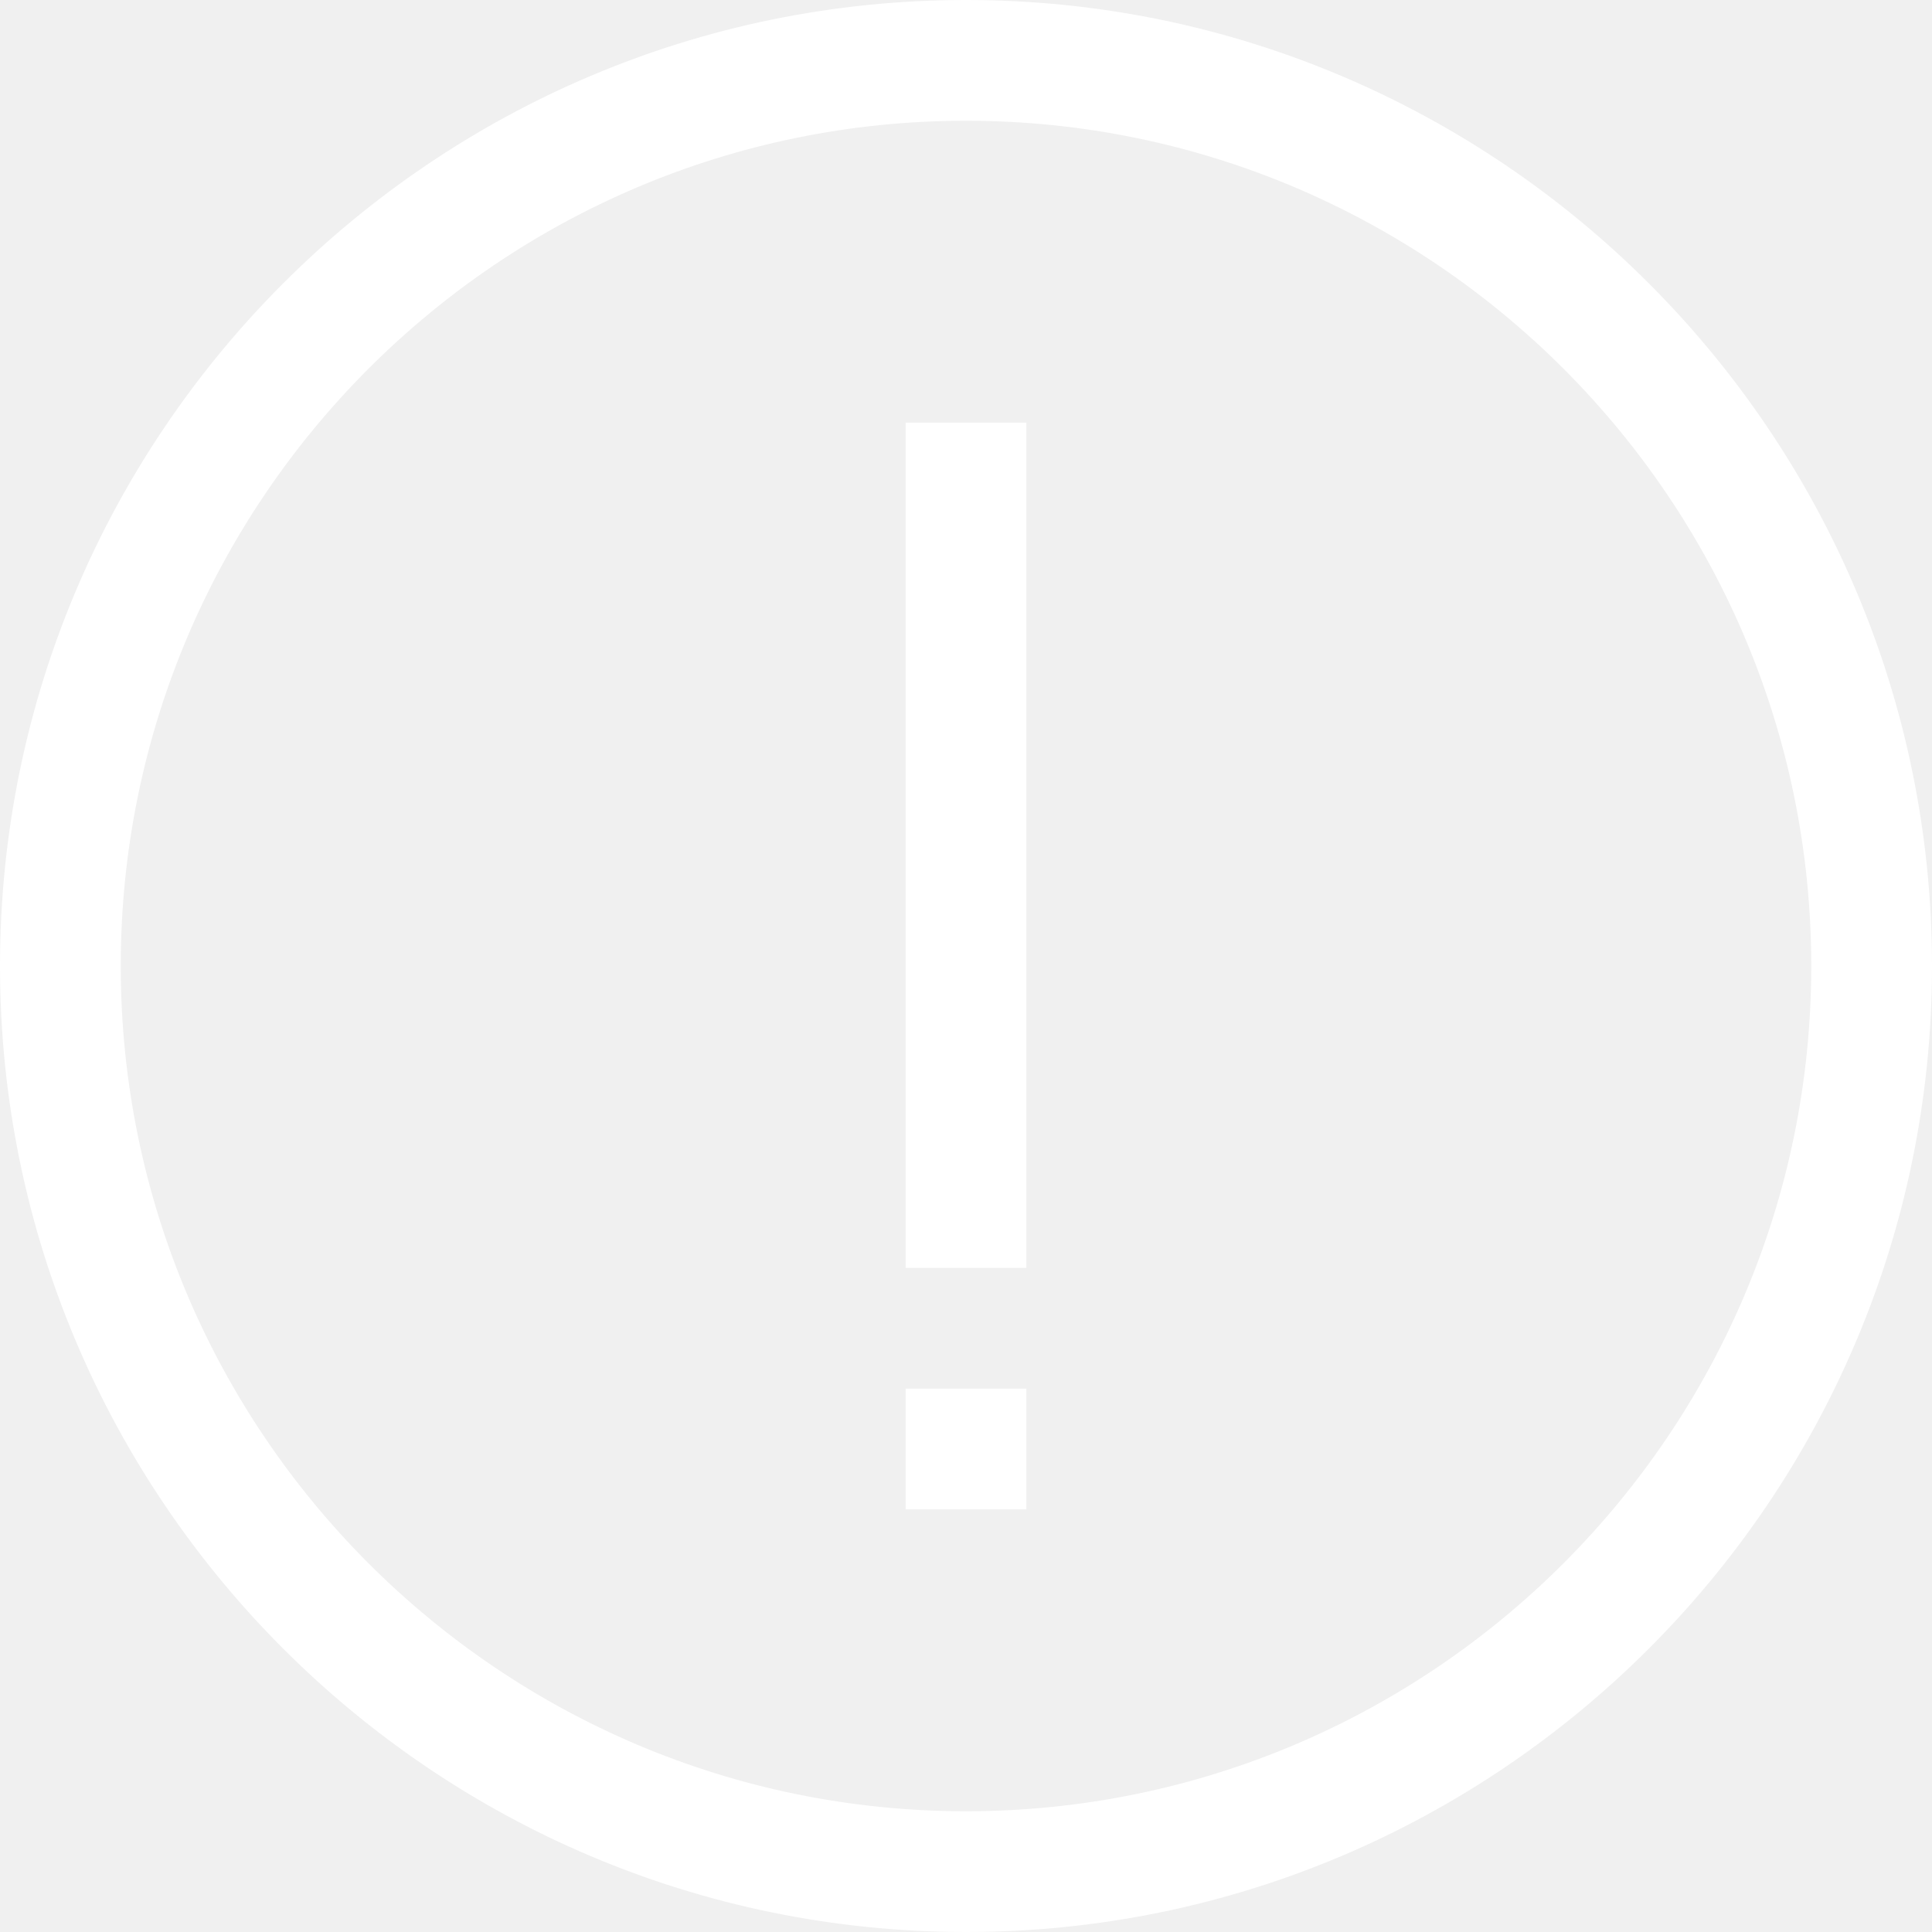
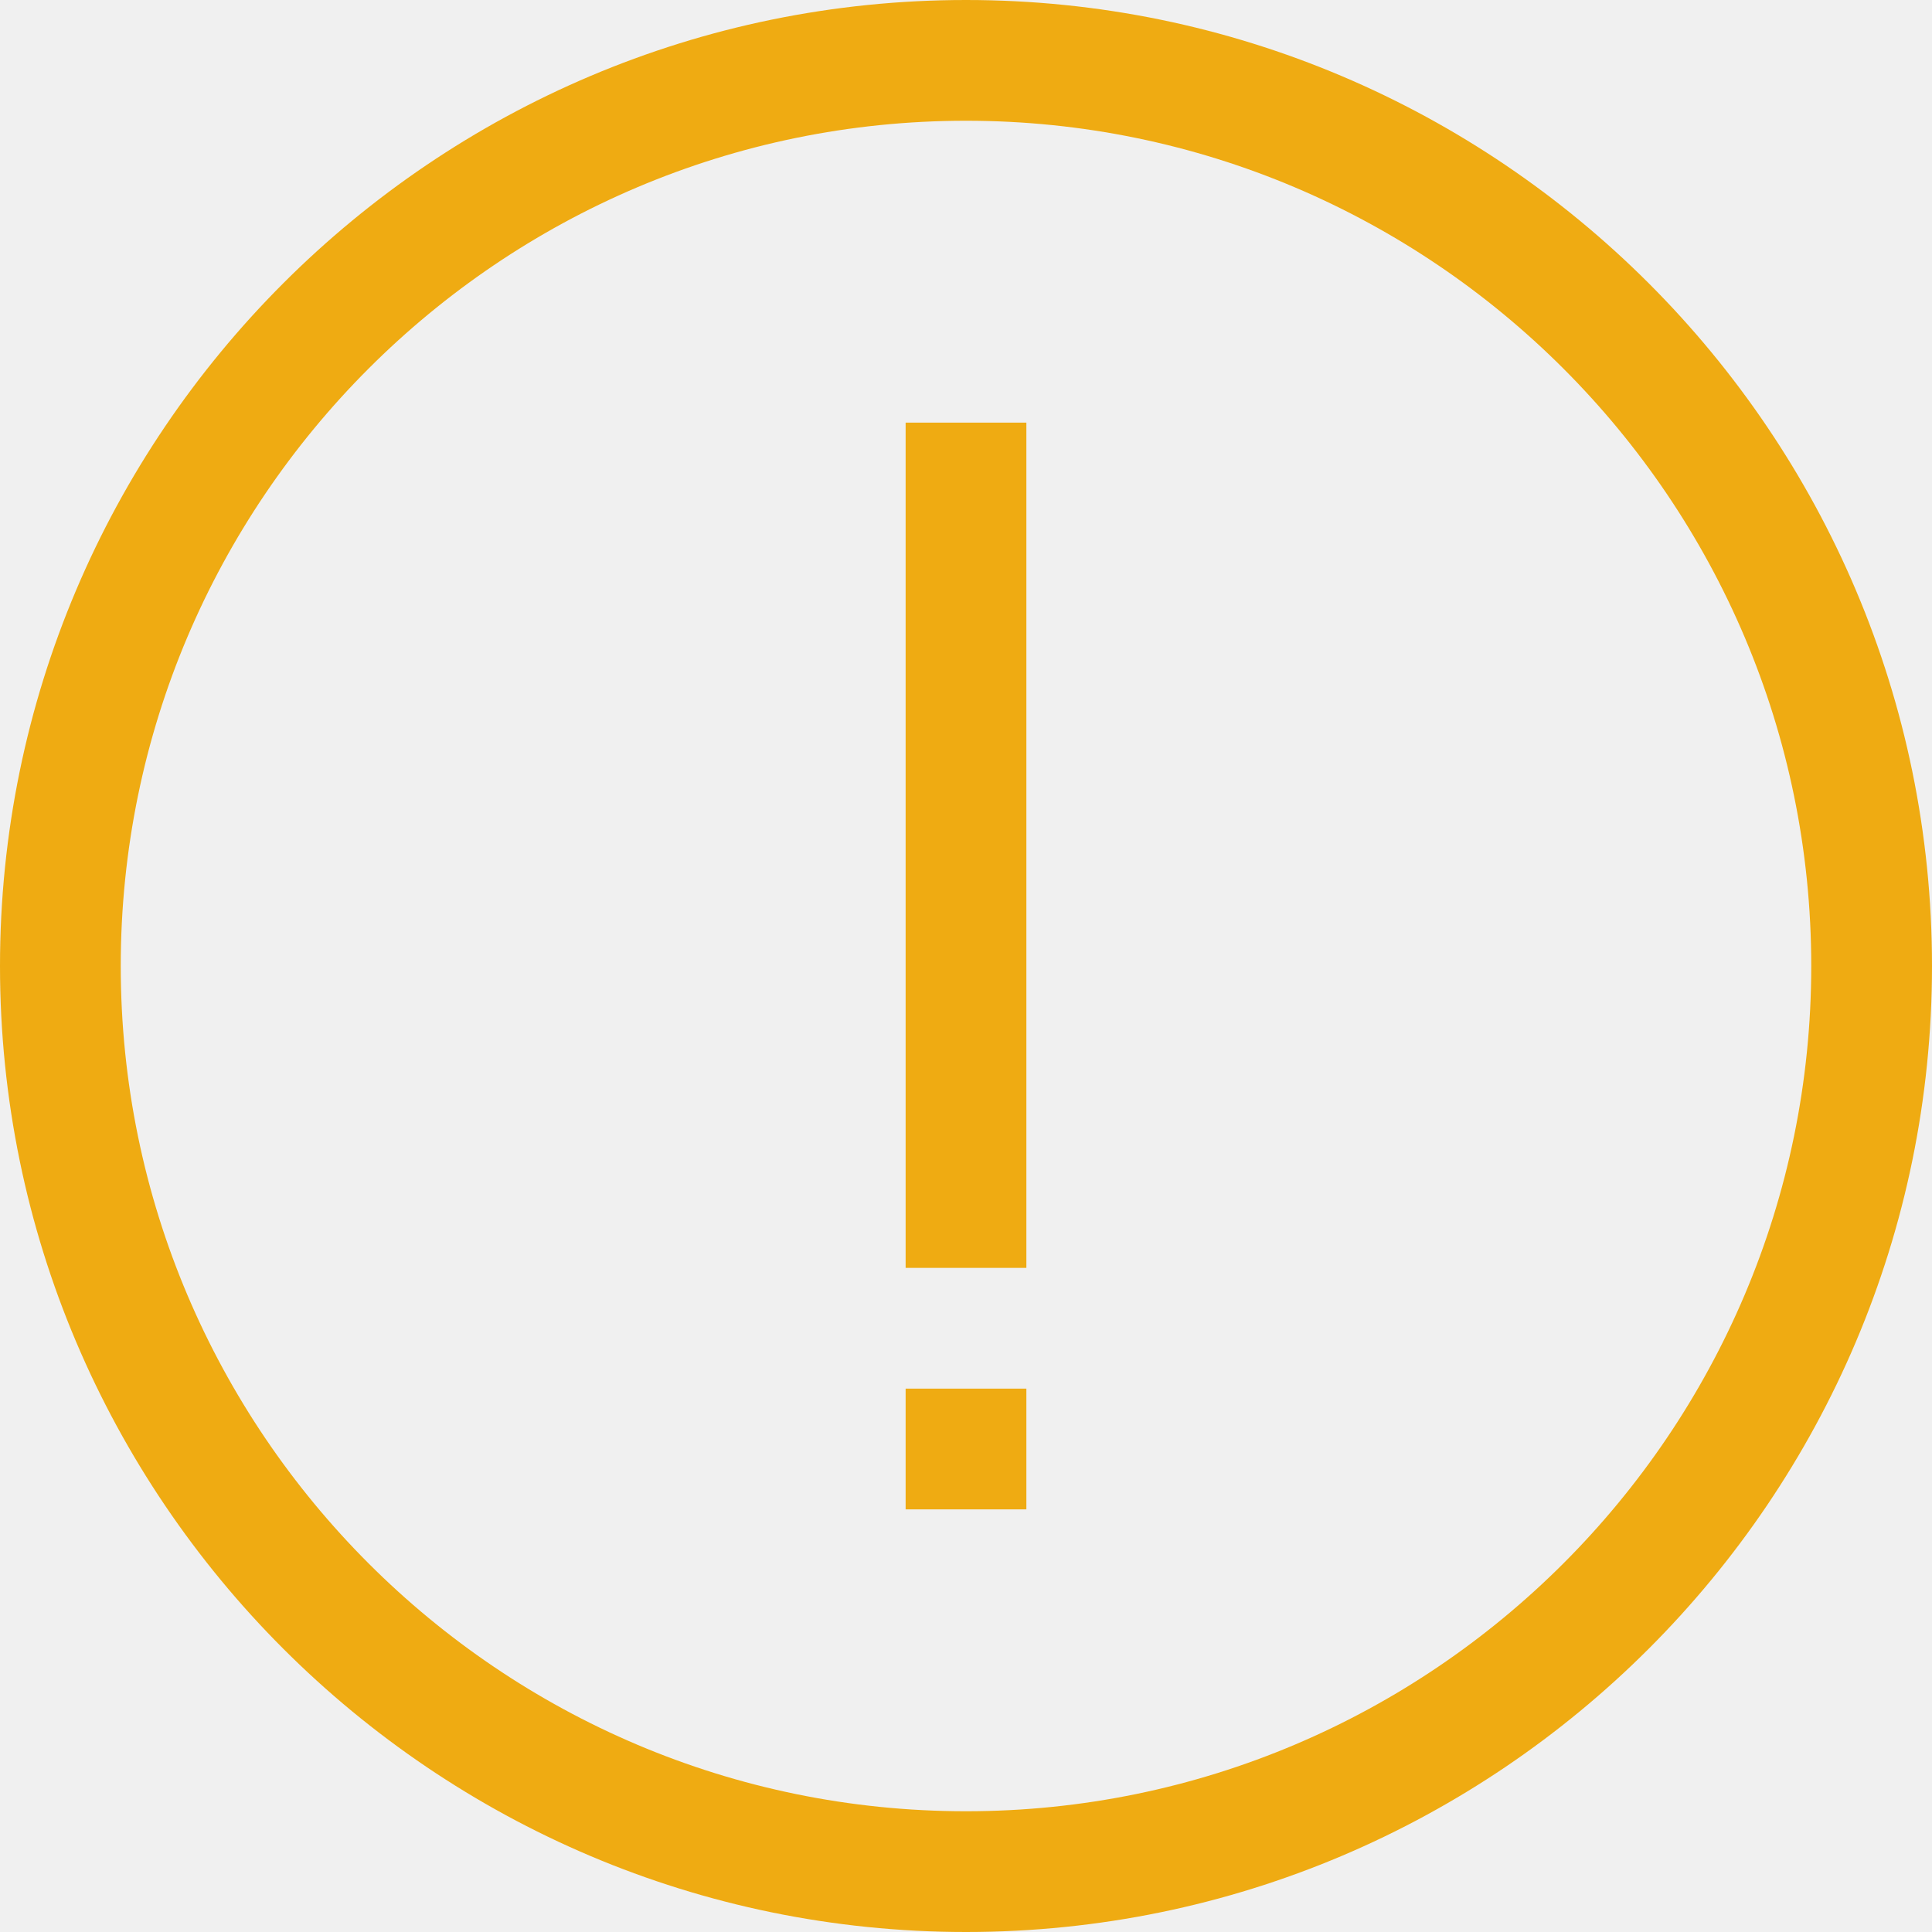
<svg xmlns="http://www.w3.org/2000/svg" version="1.1" id="Layer_1" x="0px" y="0px" viewBox="0 0 512 512" style="enable-background:new 0 0 512 512;" xml:space="preserve" width="512px" height="512px">
  <g>
    <g>
      <g>
-         <path d="M256,0C114.848,0,0,114.848,0,256s114.848,256,256,256s256-114.848,256-256S397.152,0,256,0z M256,480    C132.48,480,32,379.52,32,256S132.48,32,256,32s224,100.48,224,224S379.52,480,256,480z" data-original="#000000" class="active-path" data-old_color="#000000" fill="#FFFFFF" />
+         <path d="M256,0C114.848,0,0,114.848,0,256s114.848,256,256,256s256-114.848,256-256S397.152,0,256,0z M256,480    C132.48,480,32,379.52,32,256S132.48,32,256,32s224,100.48,224,224S379.52,480,256,480z" data-original="#000000" class="active-path" data-old_color="#000000" fill="#efab12" />
      </g>
    </g>
    <g>
      <g>
-         <rect x="240" y="112" width="32" height="224" data-original="#000000" class="active-path" data-old_color="#000000" fill="#FFFFFF" />
+         <rect x="240" y="112" width="32" height="224" data-original="#000000" class="active-path" data-old_color="#000000" fill="#efab12" />
      </g>
    </g>
    <g>
      <g>
-         <rect x="240" y="368" width="32" height="32" data-original="#000000" class="active-path" data-old_color="#000000" fill="#FFFFFF" />
+         <rect x="240" y="368" width="32" height="32" data-original="#000000" class="active-path" data-old_color="#000000" fill="#efab12" />
      </g>
    </g>
  </g>
</svg>
